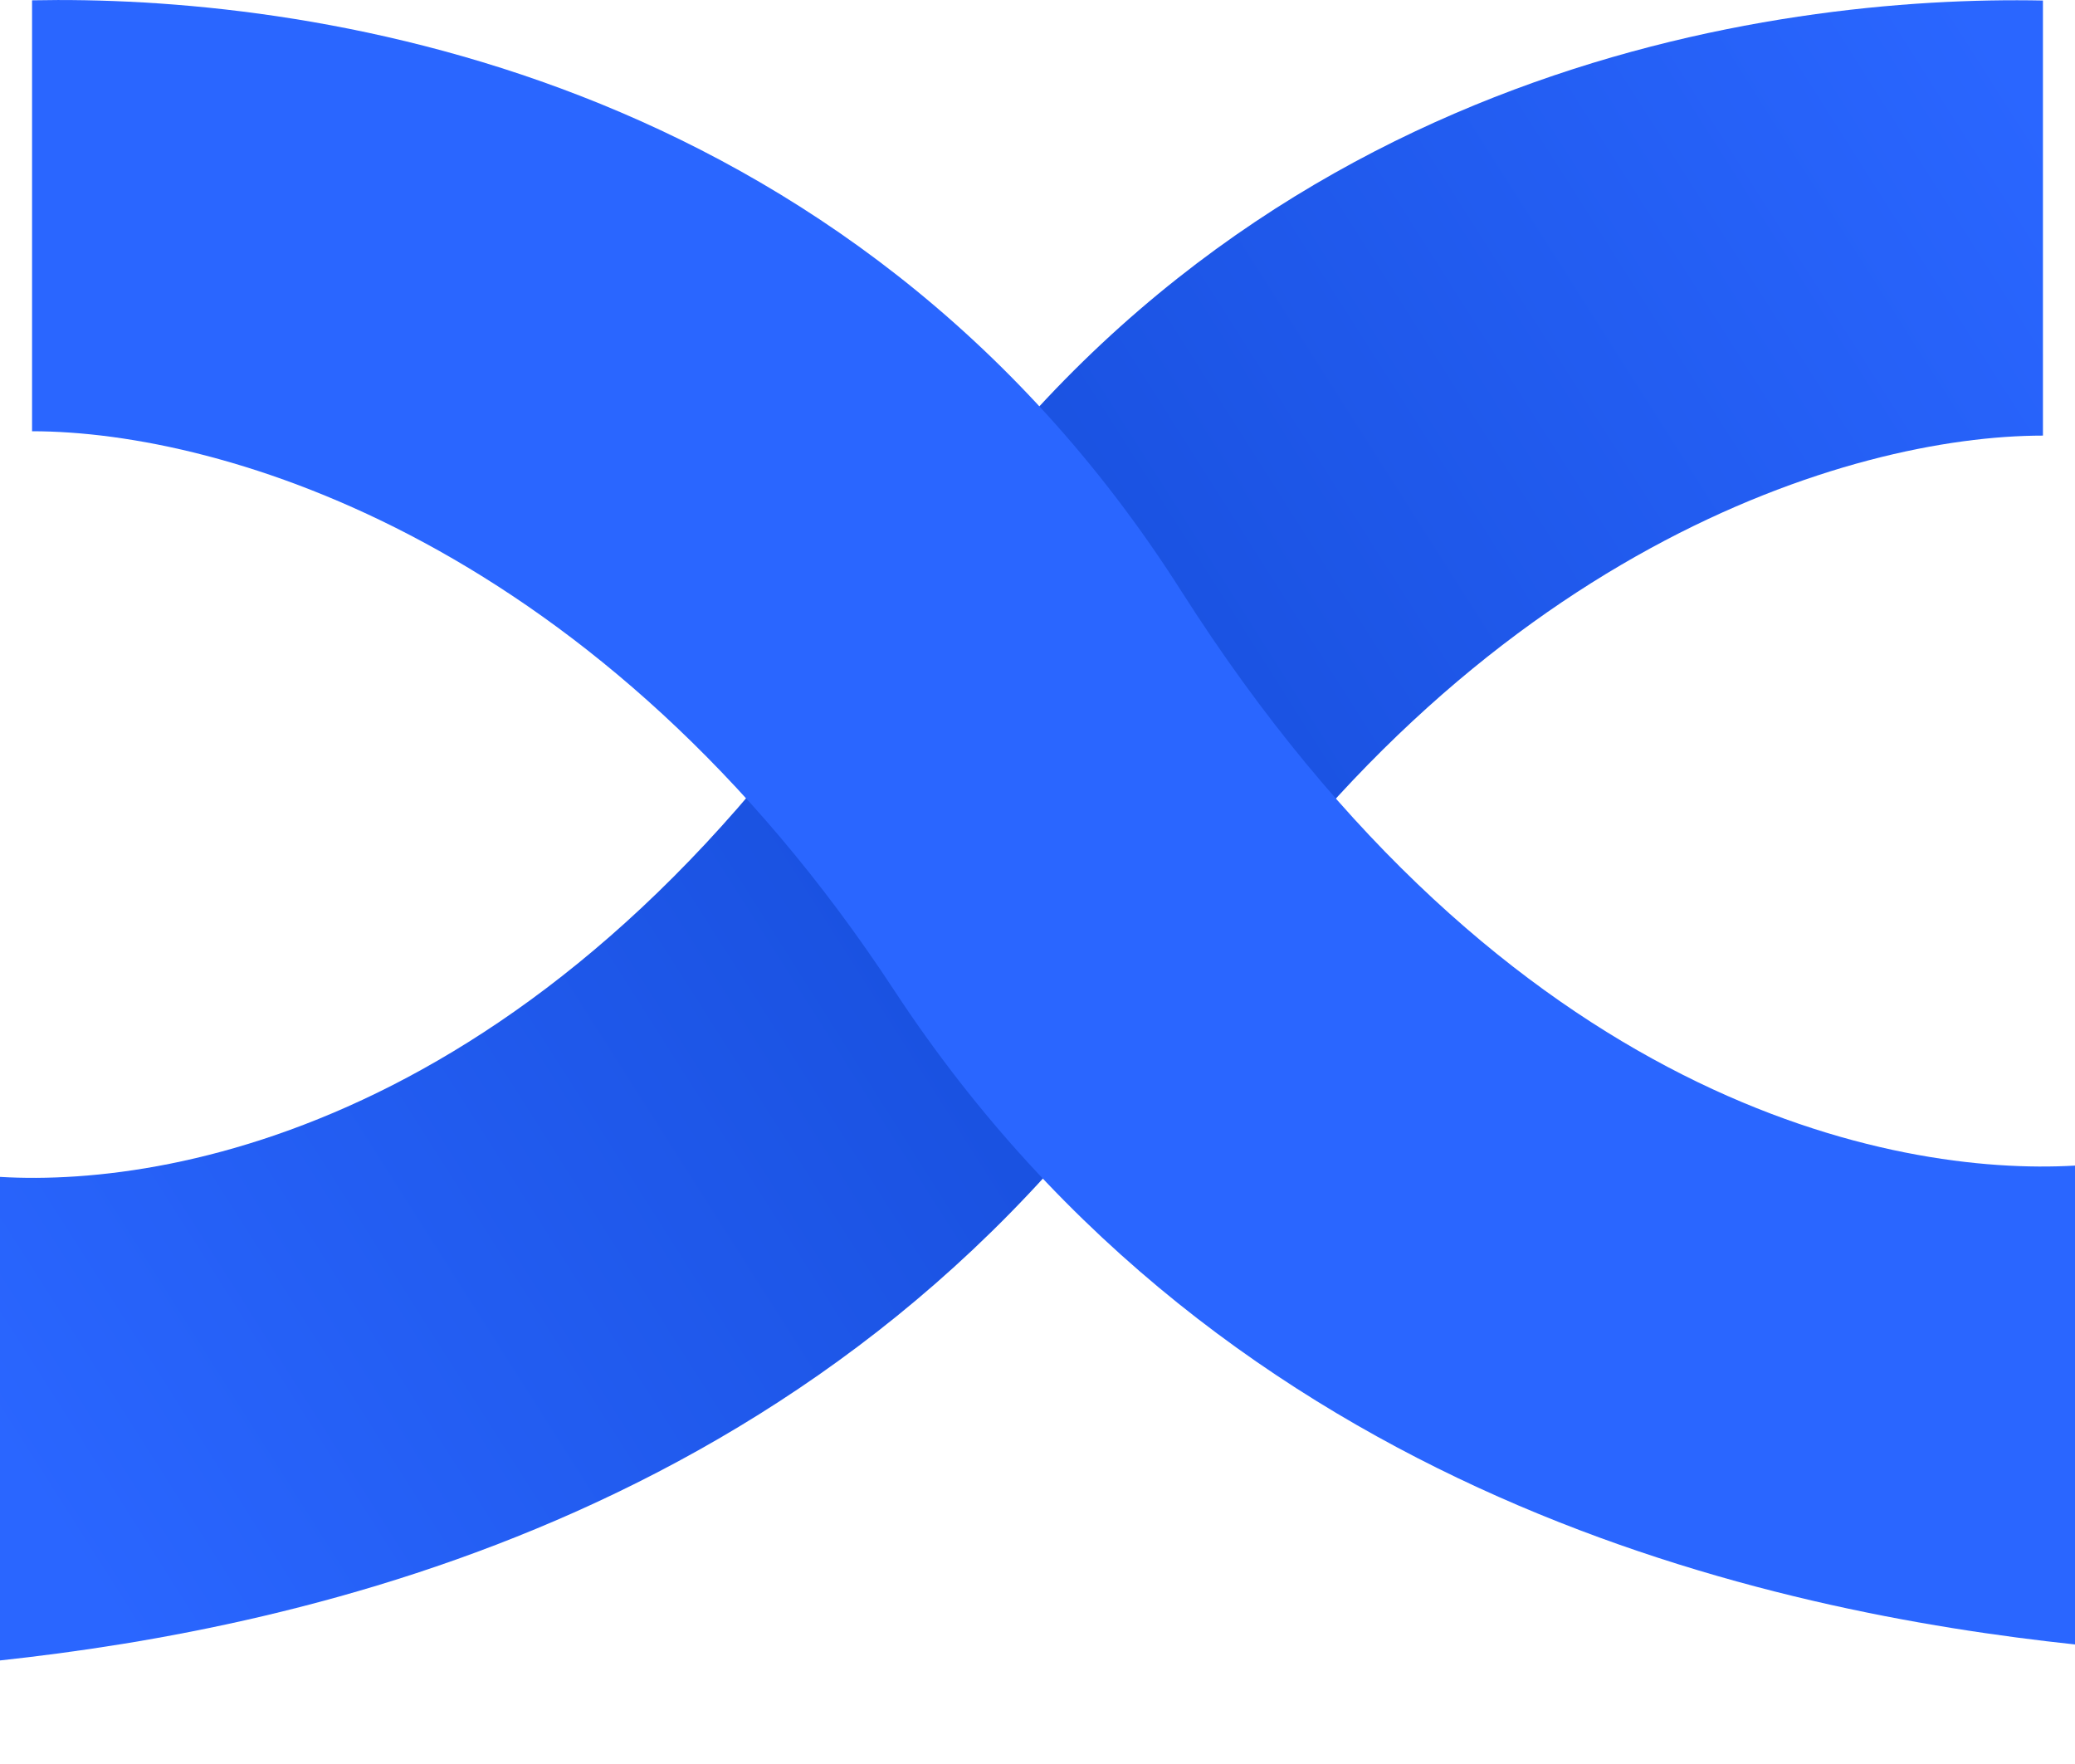
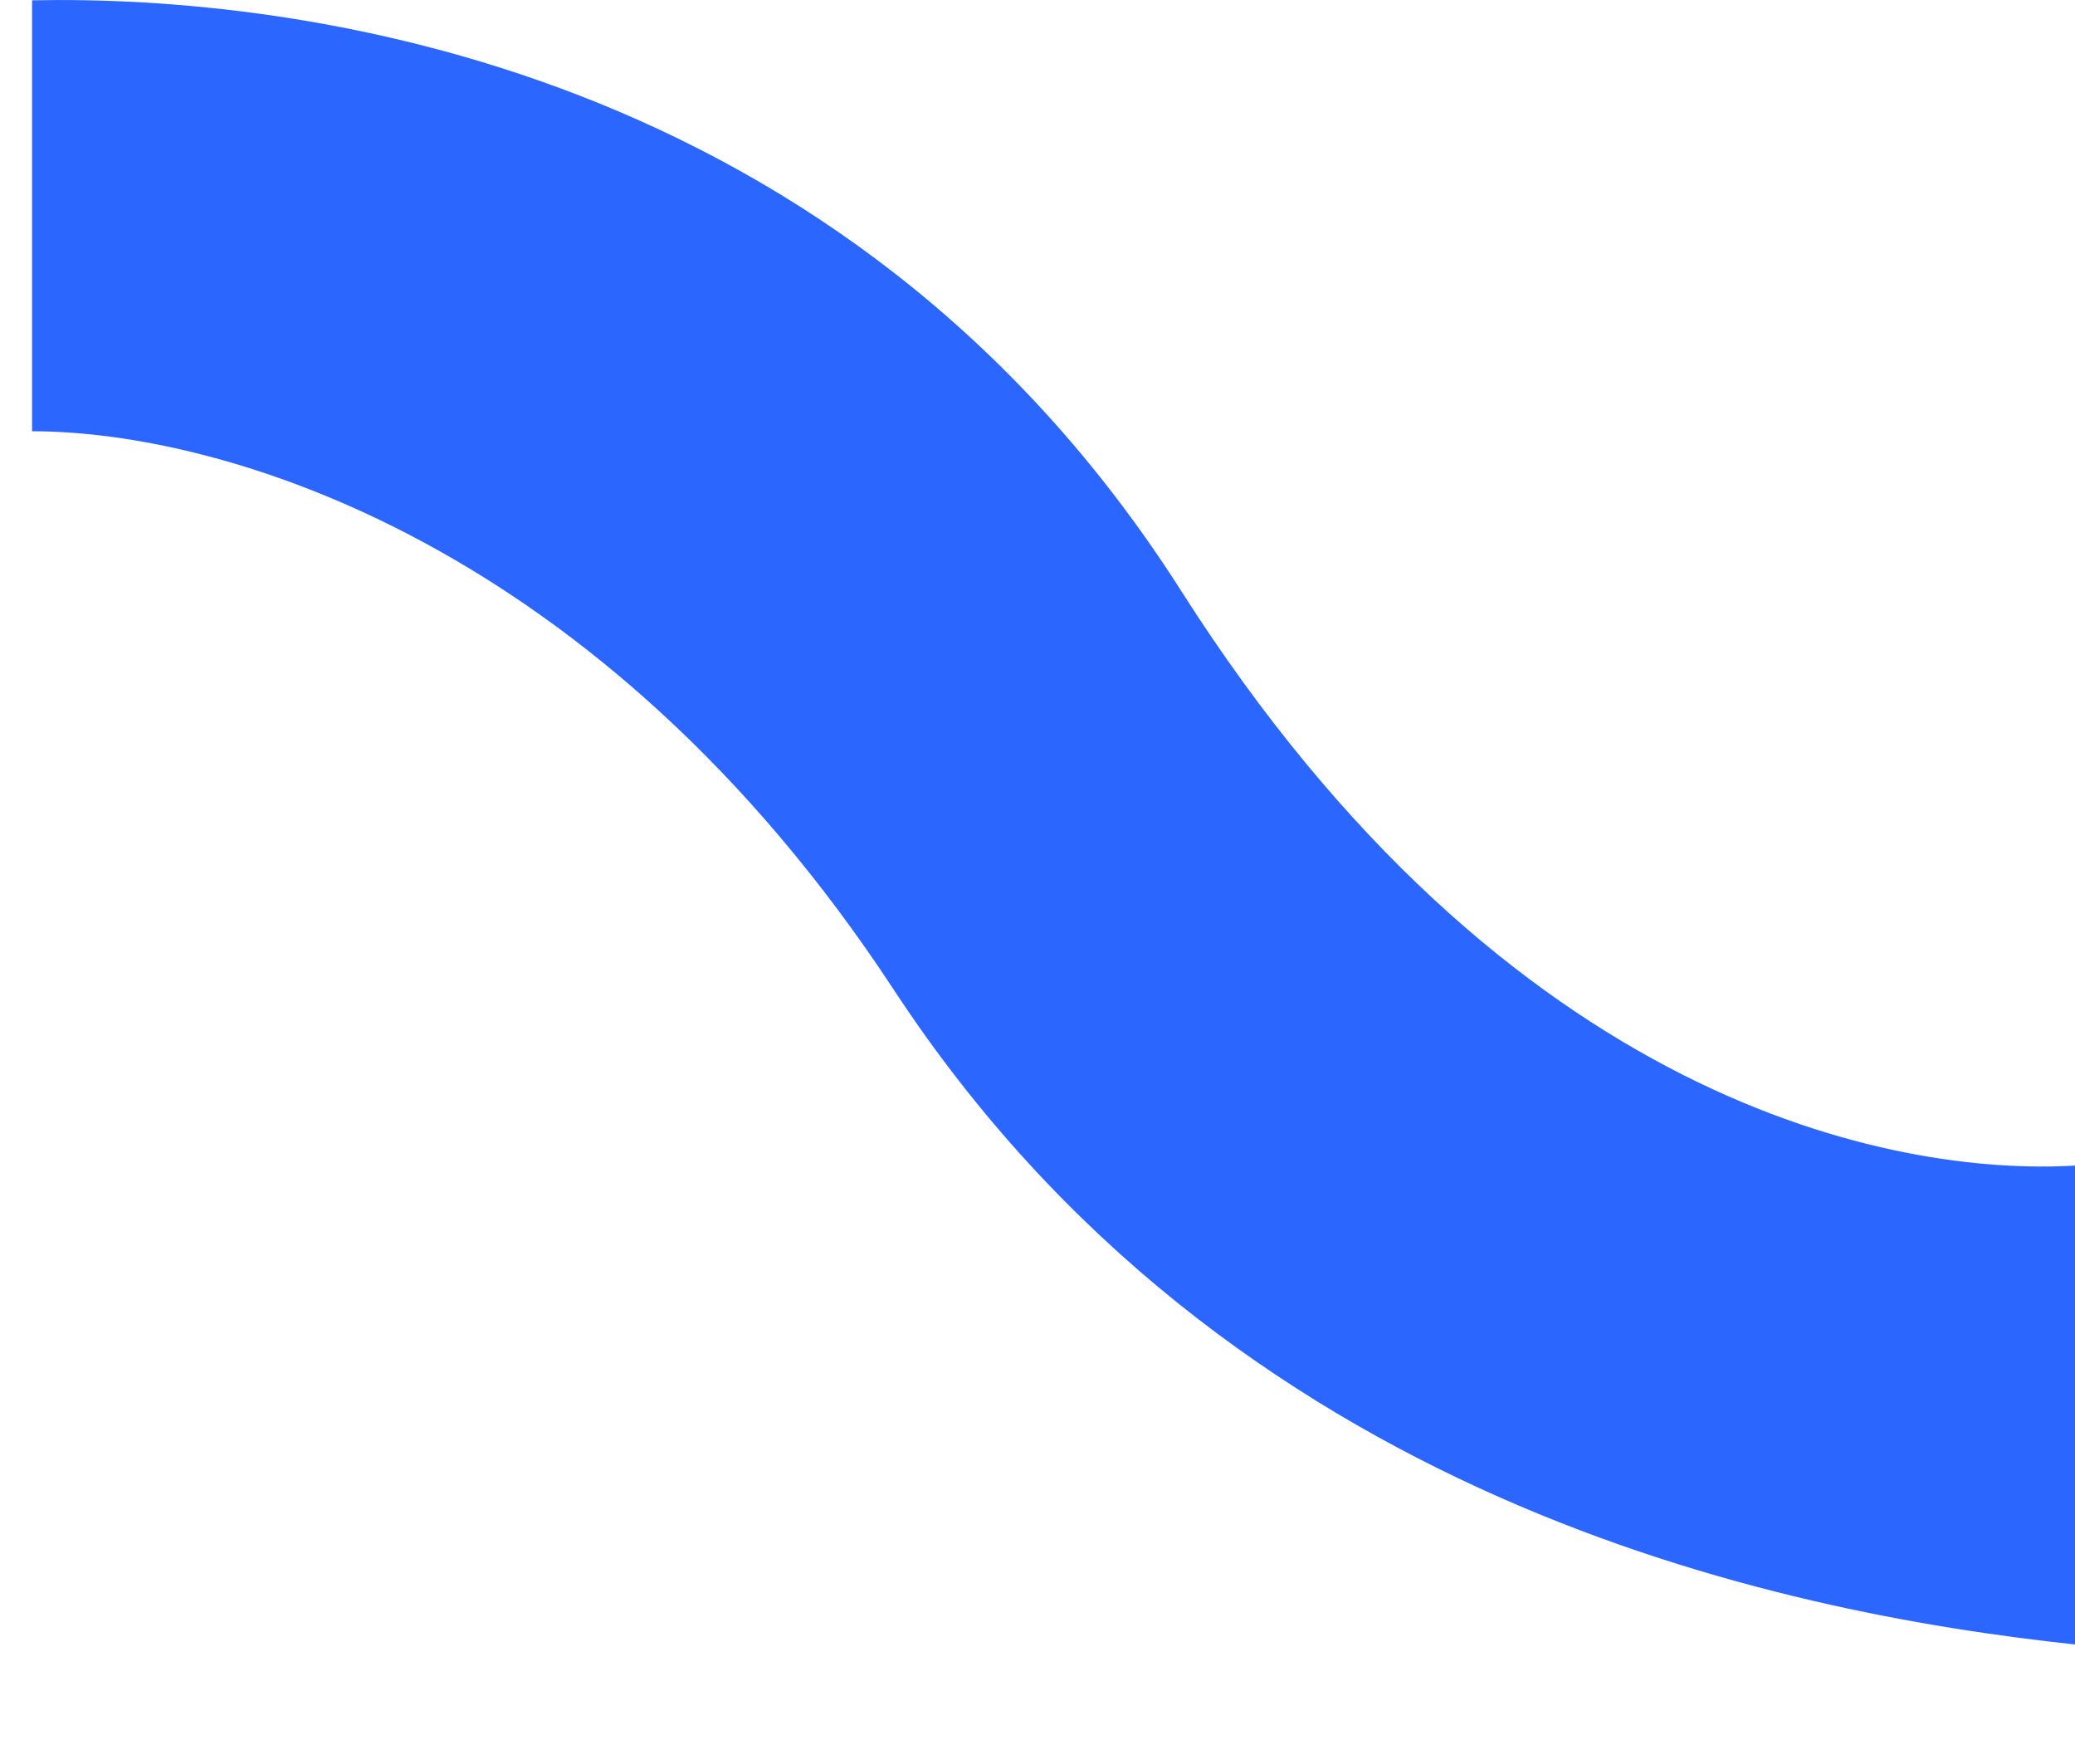
<svg xmlns="http://www.w3.org/2000/svg" viewBox="0 0 20 17" fill="none">
  <path d="M8.615 5.751C5.465 10.748 1.744 11.446 0 11.342v4.66c2.872-.311 8.153-1.398 11.384-6.368 2.827-4.349 6.461-5.436 8.307-5.436V.005c-2.564-.052-7.845.621-11.076 5.746Z" fill="url(#a)" />
  <path d="M11.385 5.695c3.15 4.948 6.871 5.64 8.615 5.538v4.615c-2.872-.308-8.153-1.385-11.384-6.308C5.789 5.233 2.155 4.156.309 4.156V.003C2.873-.05 8.154.618 11.385 5.695Z" fill="#2A66FF" />
  <defs>
-     <linearGradient id="a" x1="20.153" y1="1.848" x2=".308" y2="14.463" gradientUnits="userSpaceOnUse">
+     <linearGradient x1="20.153" y1="1.848" x2=".308" y2="14.463" gradientUnits="userSpaceOnUse">
      <stop stop-color="#2A66FF" />
      <stop offset=".505" stop-color="#174EDB" />
      <stop offset="1" stop-color="#2A66FF" />
    </linearGradient>
  </defs>
</svg>
